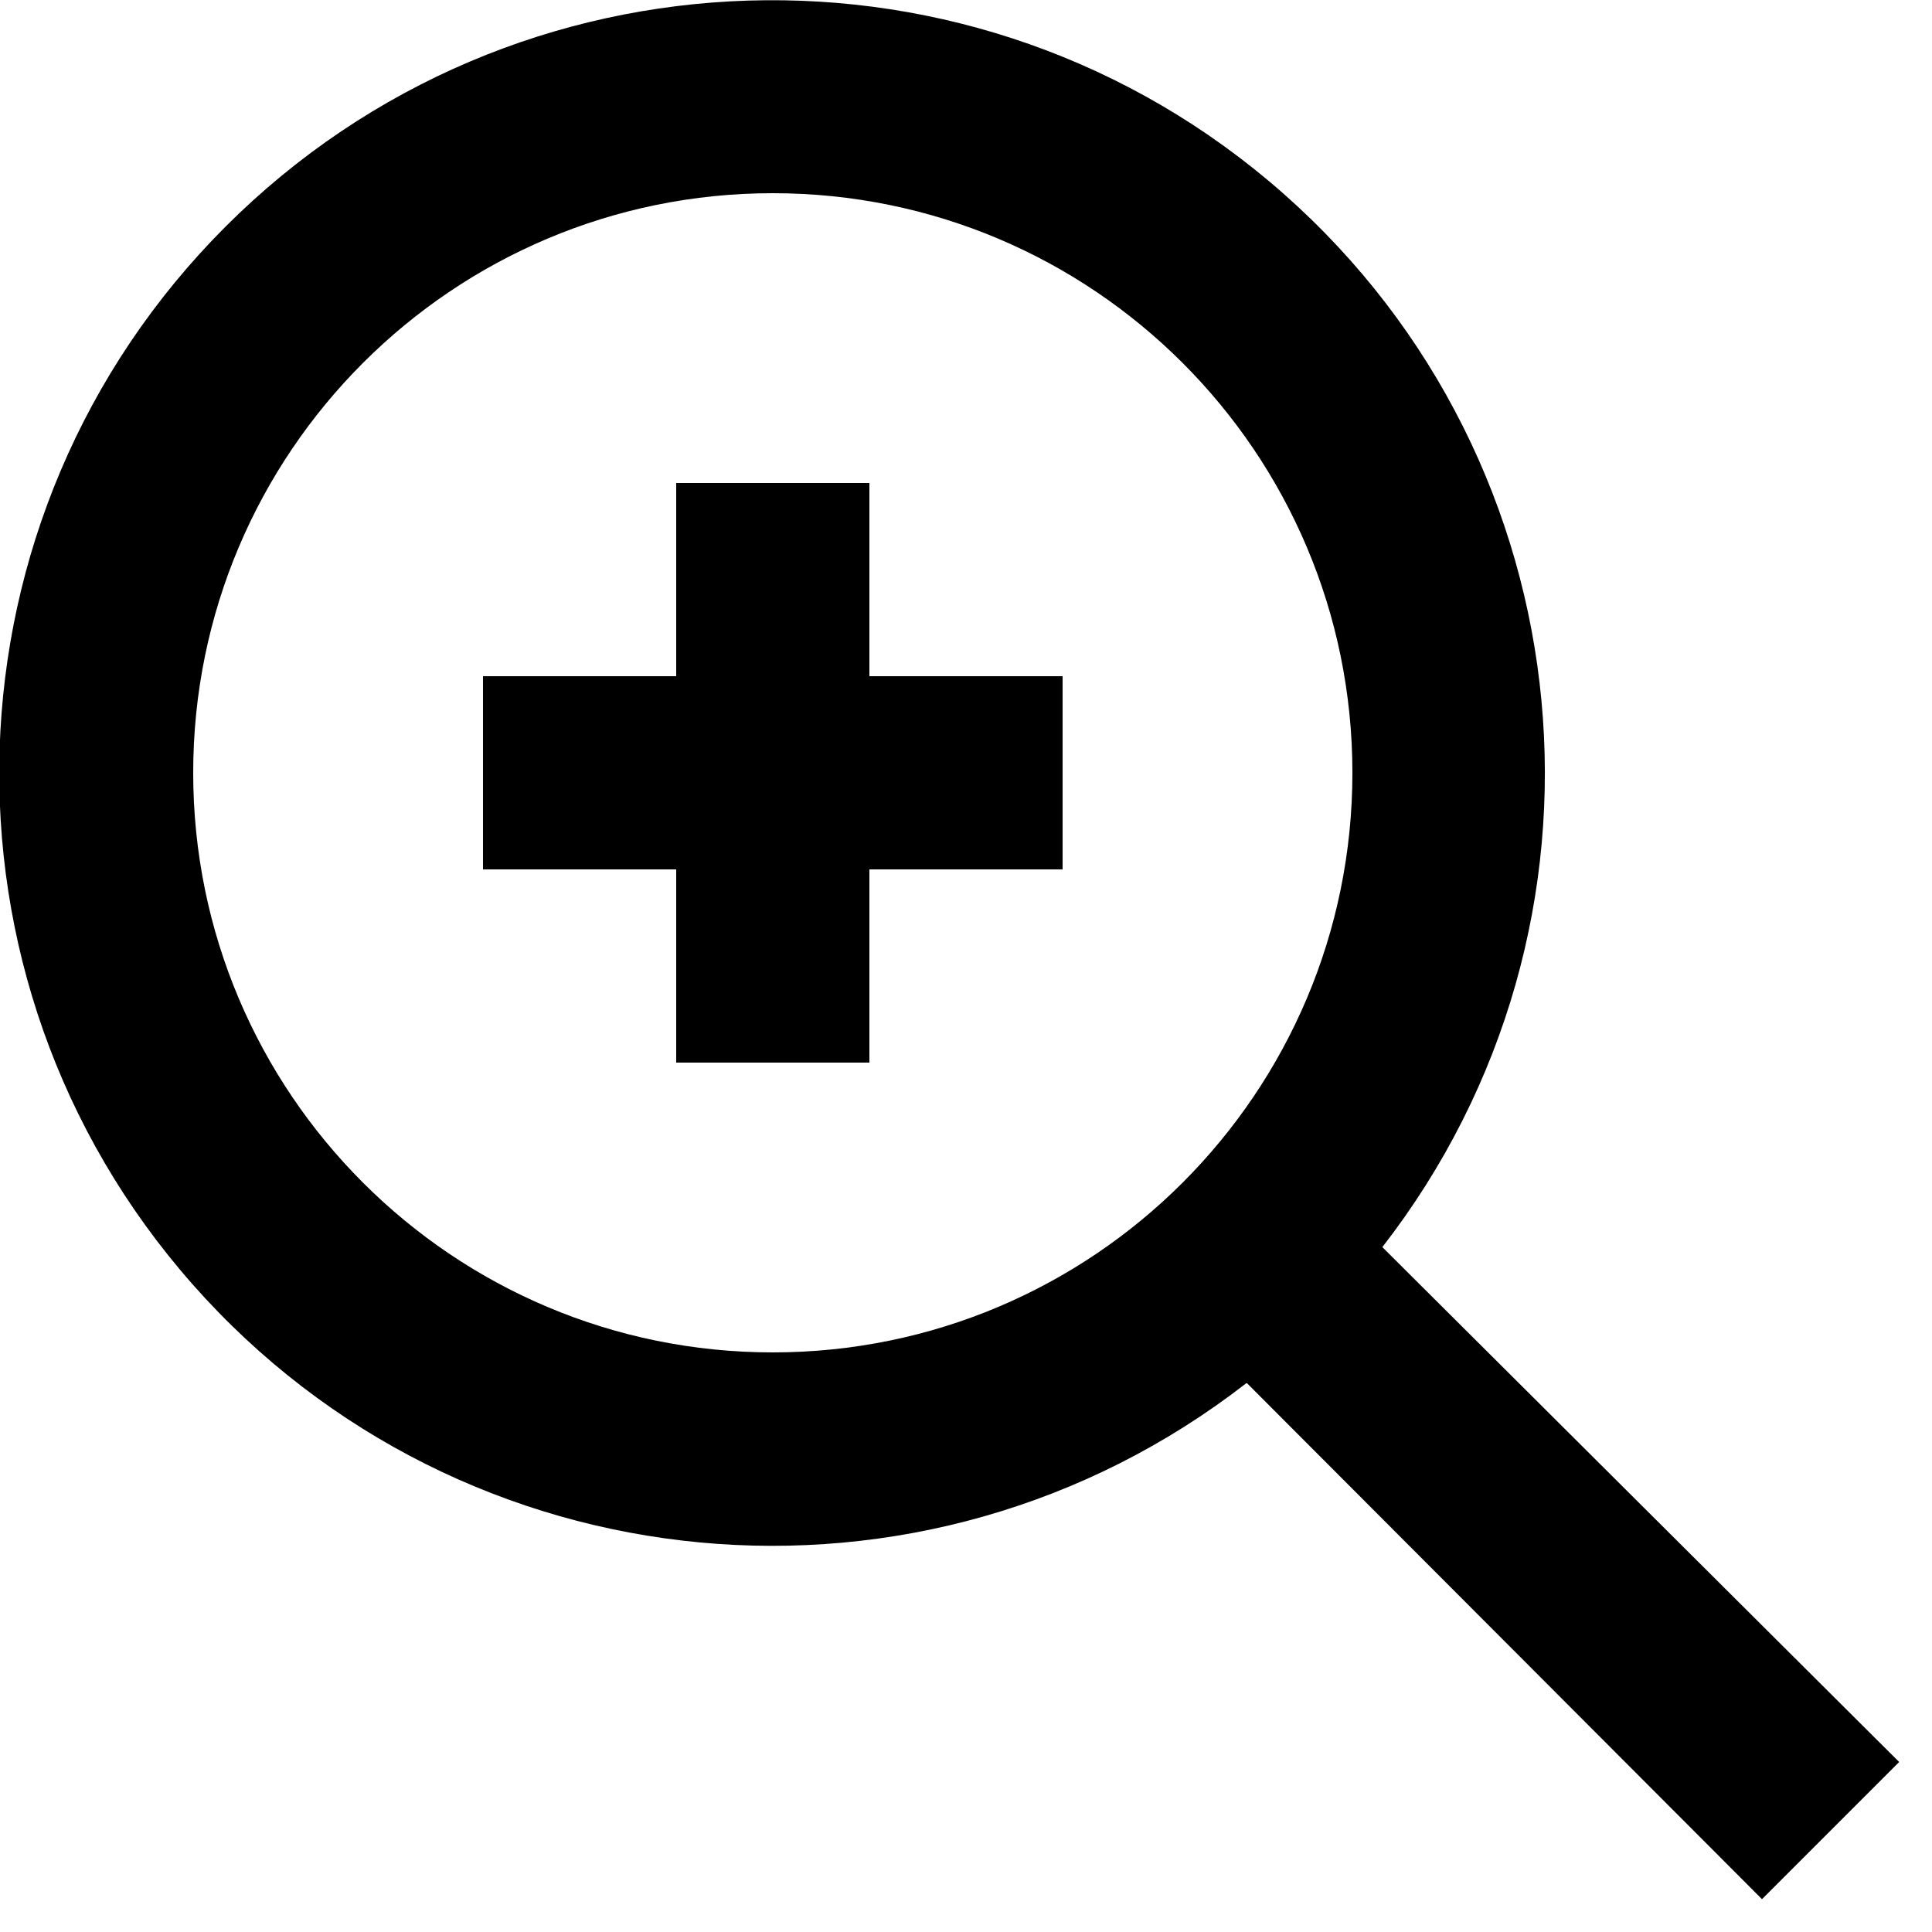
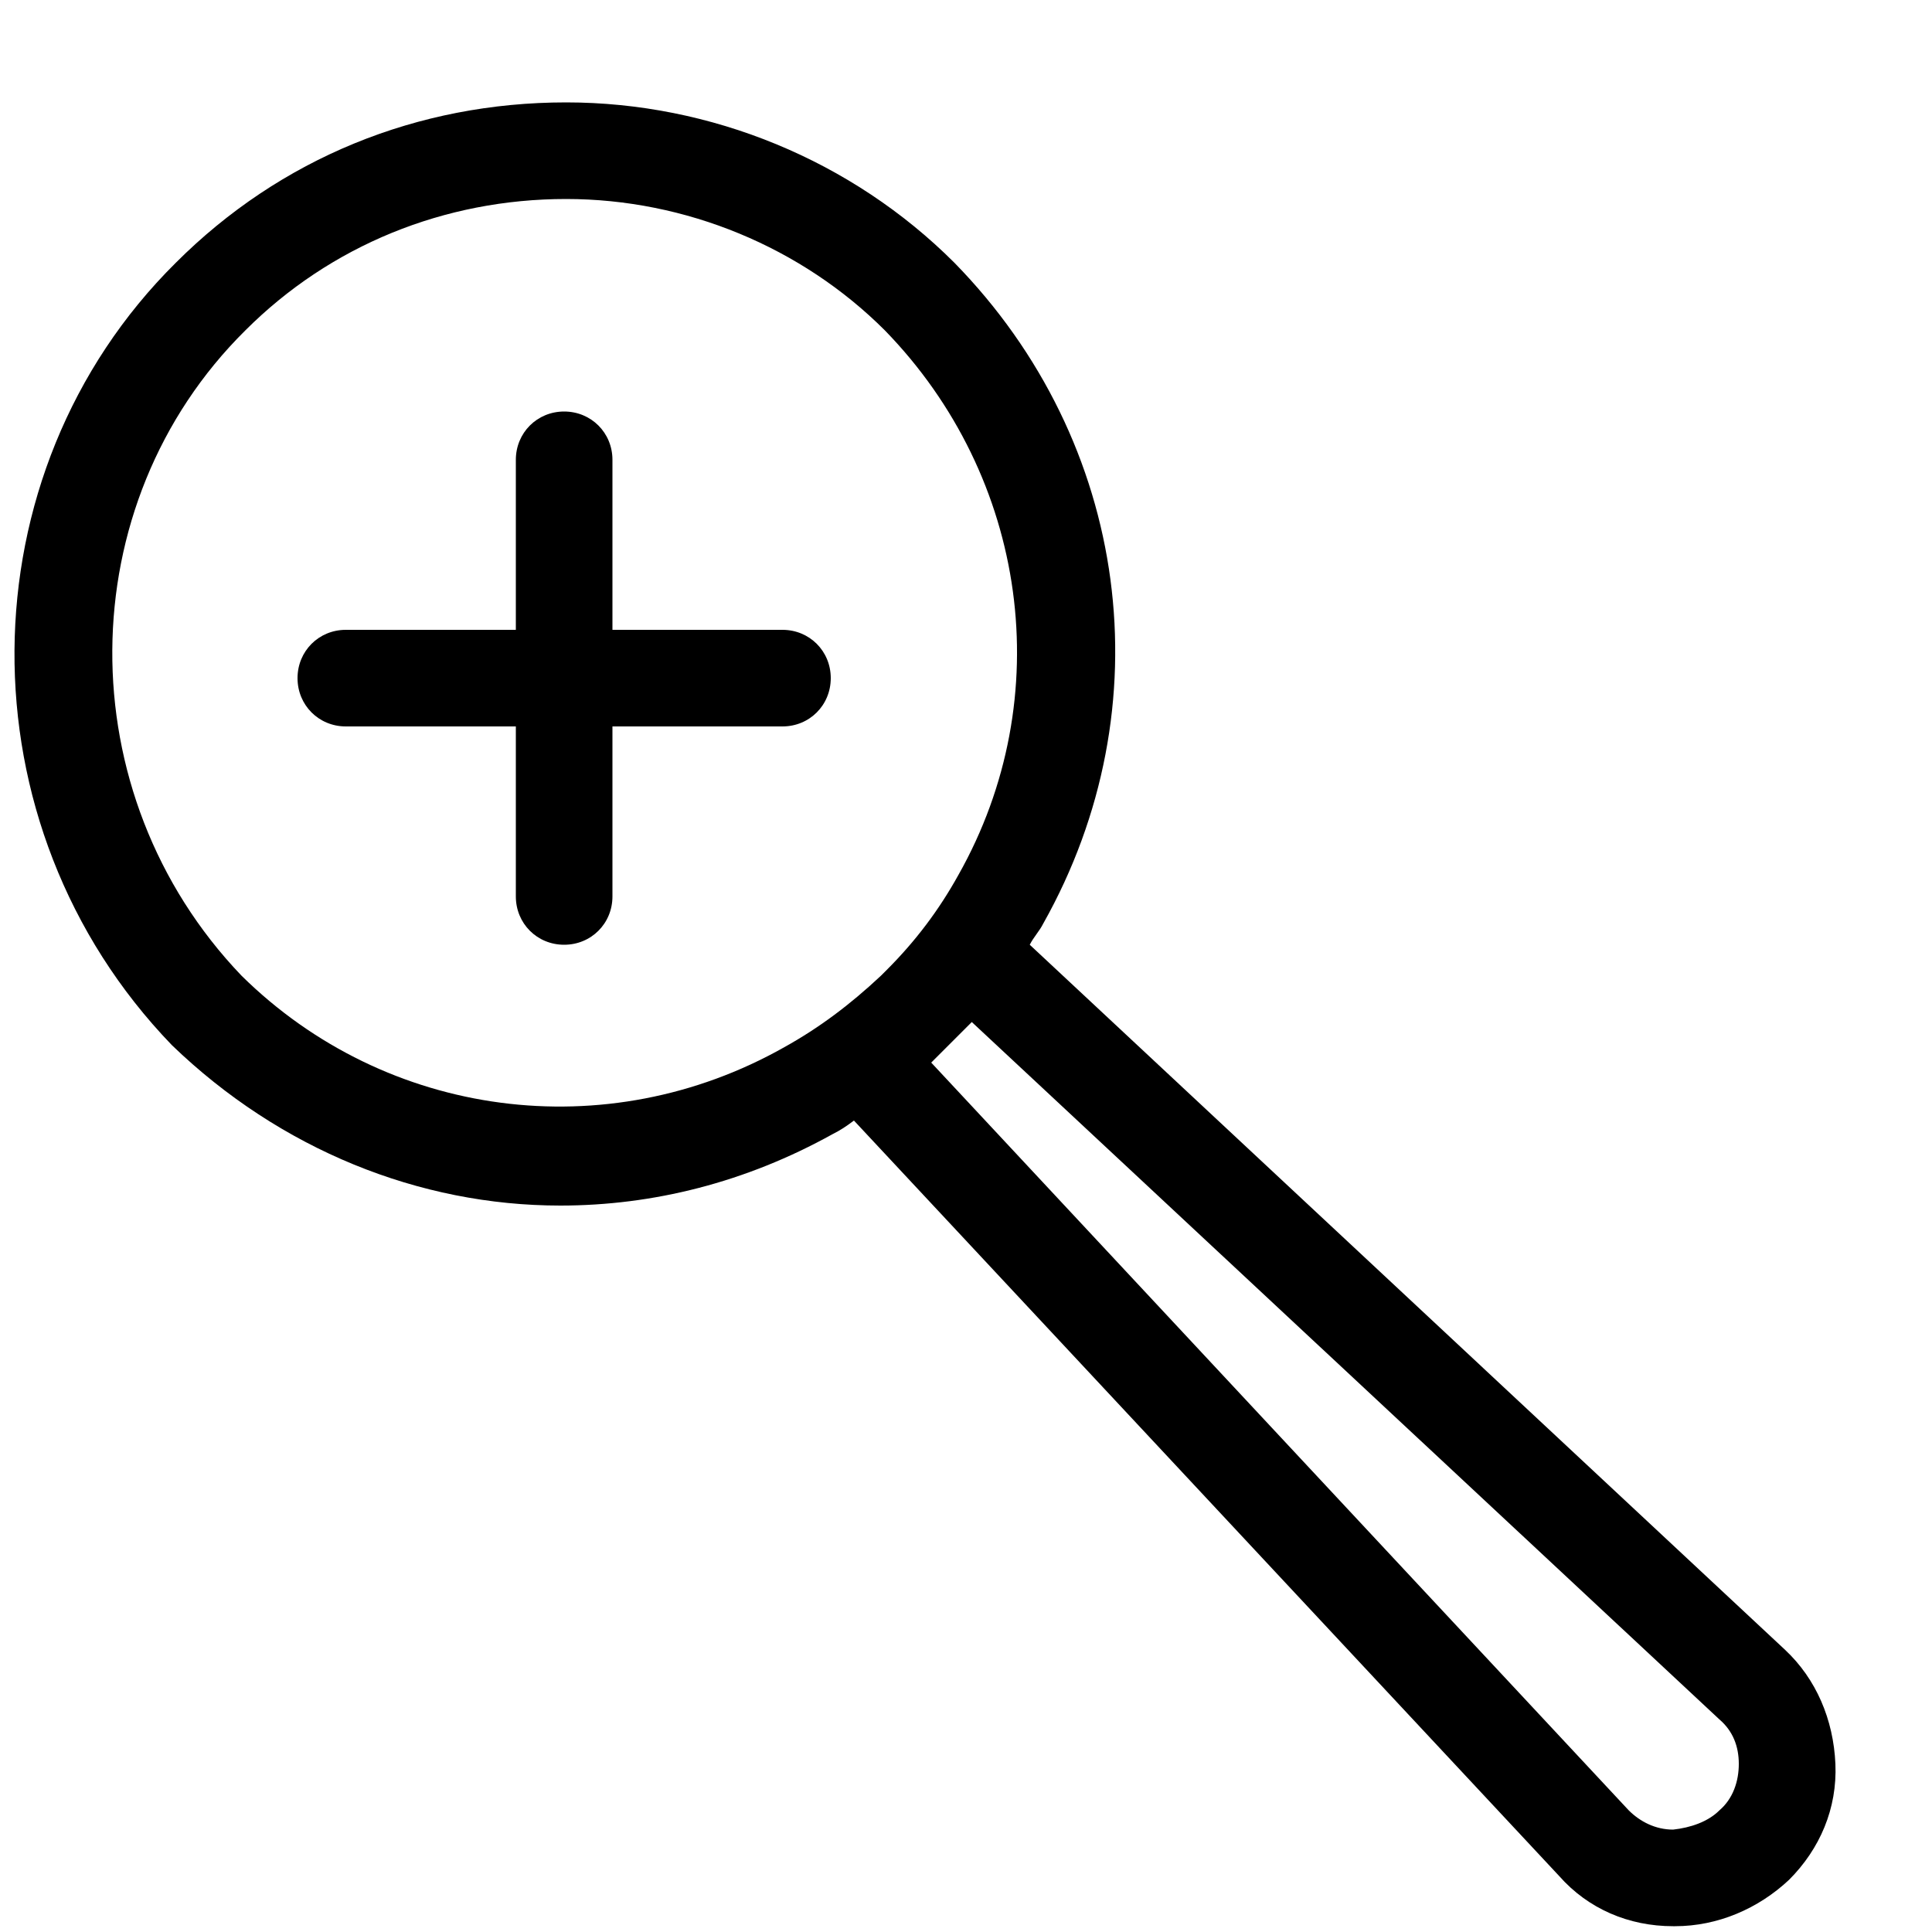
- <svg xmlns="http://www.w3.org/2000/svg" viewBox="0 0 20 20">
-   <path fill-rule="evenodd" d="M12.9 14.32a8 8 0 1 1 1.41-1.41l5.35 5.33-1.42 1.42-5.33-5.34zM8 14A6 6 0 1 0 8 2a6 6 0 0 0 0 12zM7 7V5h2v2h2v2H9v2H7V9H5V7h2z" />
+ <svg xmlns="http://www.w3.org/2000/svg" version="1.1" id="Layer_1" x="0px" y="0px" width="100px" height="100px" viewBox="-345 257 100 100" style="enable-background:new -345 257 100 100;" xml:space="preserve">
+   <g>
+     <path d="M-252.6,342.4l-39.1-36.5c0.2-0.4,0.5-0.7,0.7-1.1c6.3-11.2,4.5-24.9-4.6-34.2c-5.3-5.3-12.6-8.3-20.1-8.3   c-7.7,0-14.8,2.9-20.2,8.3c-11,10.9-11.2,29.1-0.2,40.5c5.6,5.4,12.8,8.3,20.1,8.3c4.8,0,9.6-1.2,14.1-3.7c0.4-0.2,0.7-0.4,1.1-0.7   l36.5,39.1c1.5,1.7,3.6,2.6,5.9,2.6c0,0,0.1,0,0.1,0c2.2,0,4.3-0.9,5.9-2.4v0c1.6-1.6,2.5-3.7,2.4-6S-251,343.9-252.6,342.4z    M-304.4,311.2c-9.2,5.2-20.6,3.7-28.1-3.7c-9-9.4-8.9-24.4,0.2-33.4c4.4-4.4,10.3-6.8,16.6-6.8c6.2,0,12.2,2.5,16.5,6.8   c7.4,7.6,9,19,3.8,28.2c-1,1.8-2.2,3.4-3.7,4.9l-0.3,0.3C-301,309-302.6,310.2-304.4,311.2L-304.4,311.2z M-256,350.7L-256,350.7   c-0.6,0.6-1.5,0.9-2.4,1c-0.9,0-1.7-0.4-2.3-1l-36.1-38.7l1-1c0,0,0.1-0.1,0.1-0.1l1-1L-256,346c0.7,0.6,1,1.4,1,2.3   S-255.3,350.1-256,350.7z" />
+     <path d="M-313.3,289.6v-8.8c0-1.4-1.1-2.5-2.5-2.5l0,0c-1.4,0-2.5,1.1-2.5,2.5v8.8h-8.8c-1.4,0-2.5,1.1-2.5,2.5l0,0   c0,1.4,1.1,2.5,2.5,2.5h8.8v8.8c0,1.4,1.1,2.5,2.5,2.5l0,0c1.4,0,2.5-1.1,2.5-2.5v-8.8h8.8c1.4,0,2.5-1.1,2.5-2.5l0,0   c0-1.4-1.1-2.5-2.5-2.5H-313.3z" />
+   </g>
</svg>
